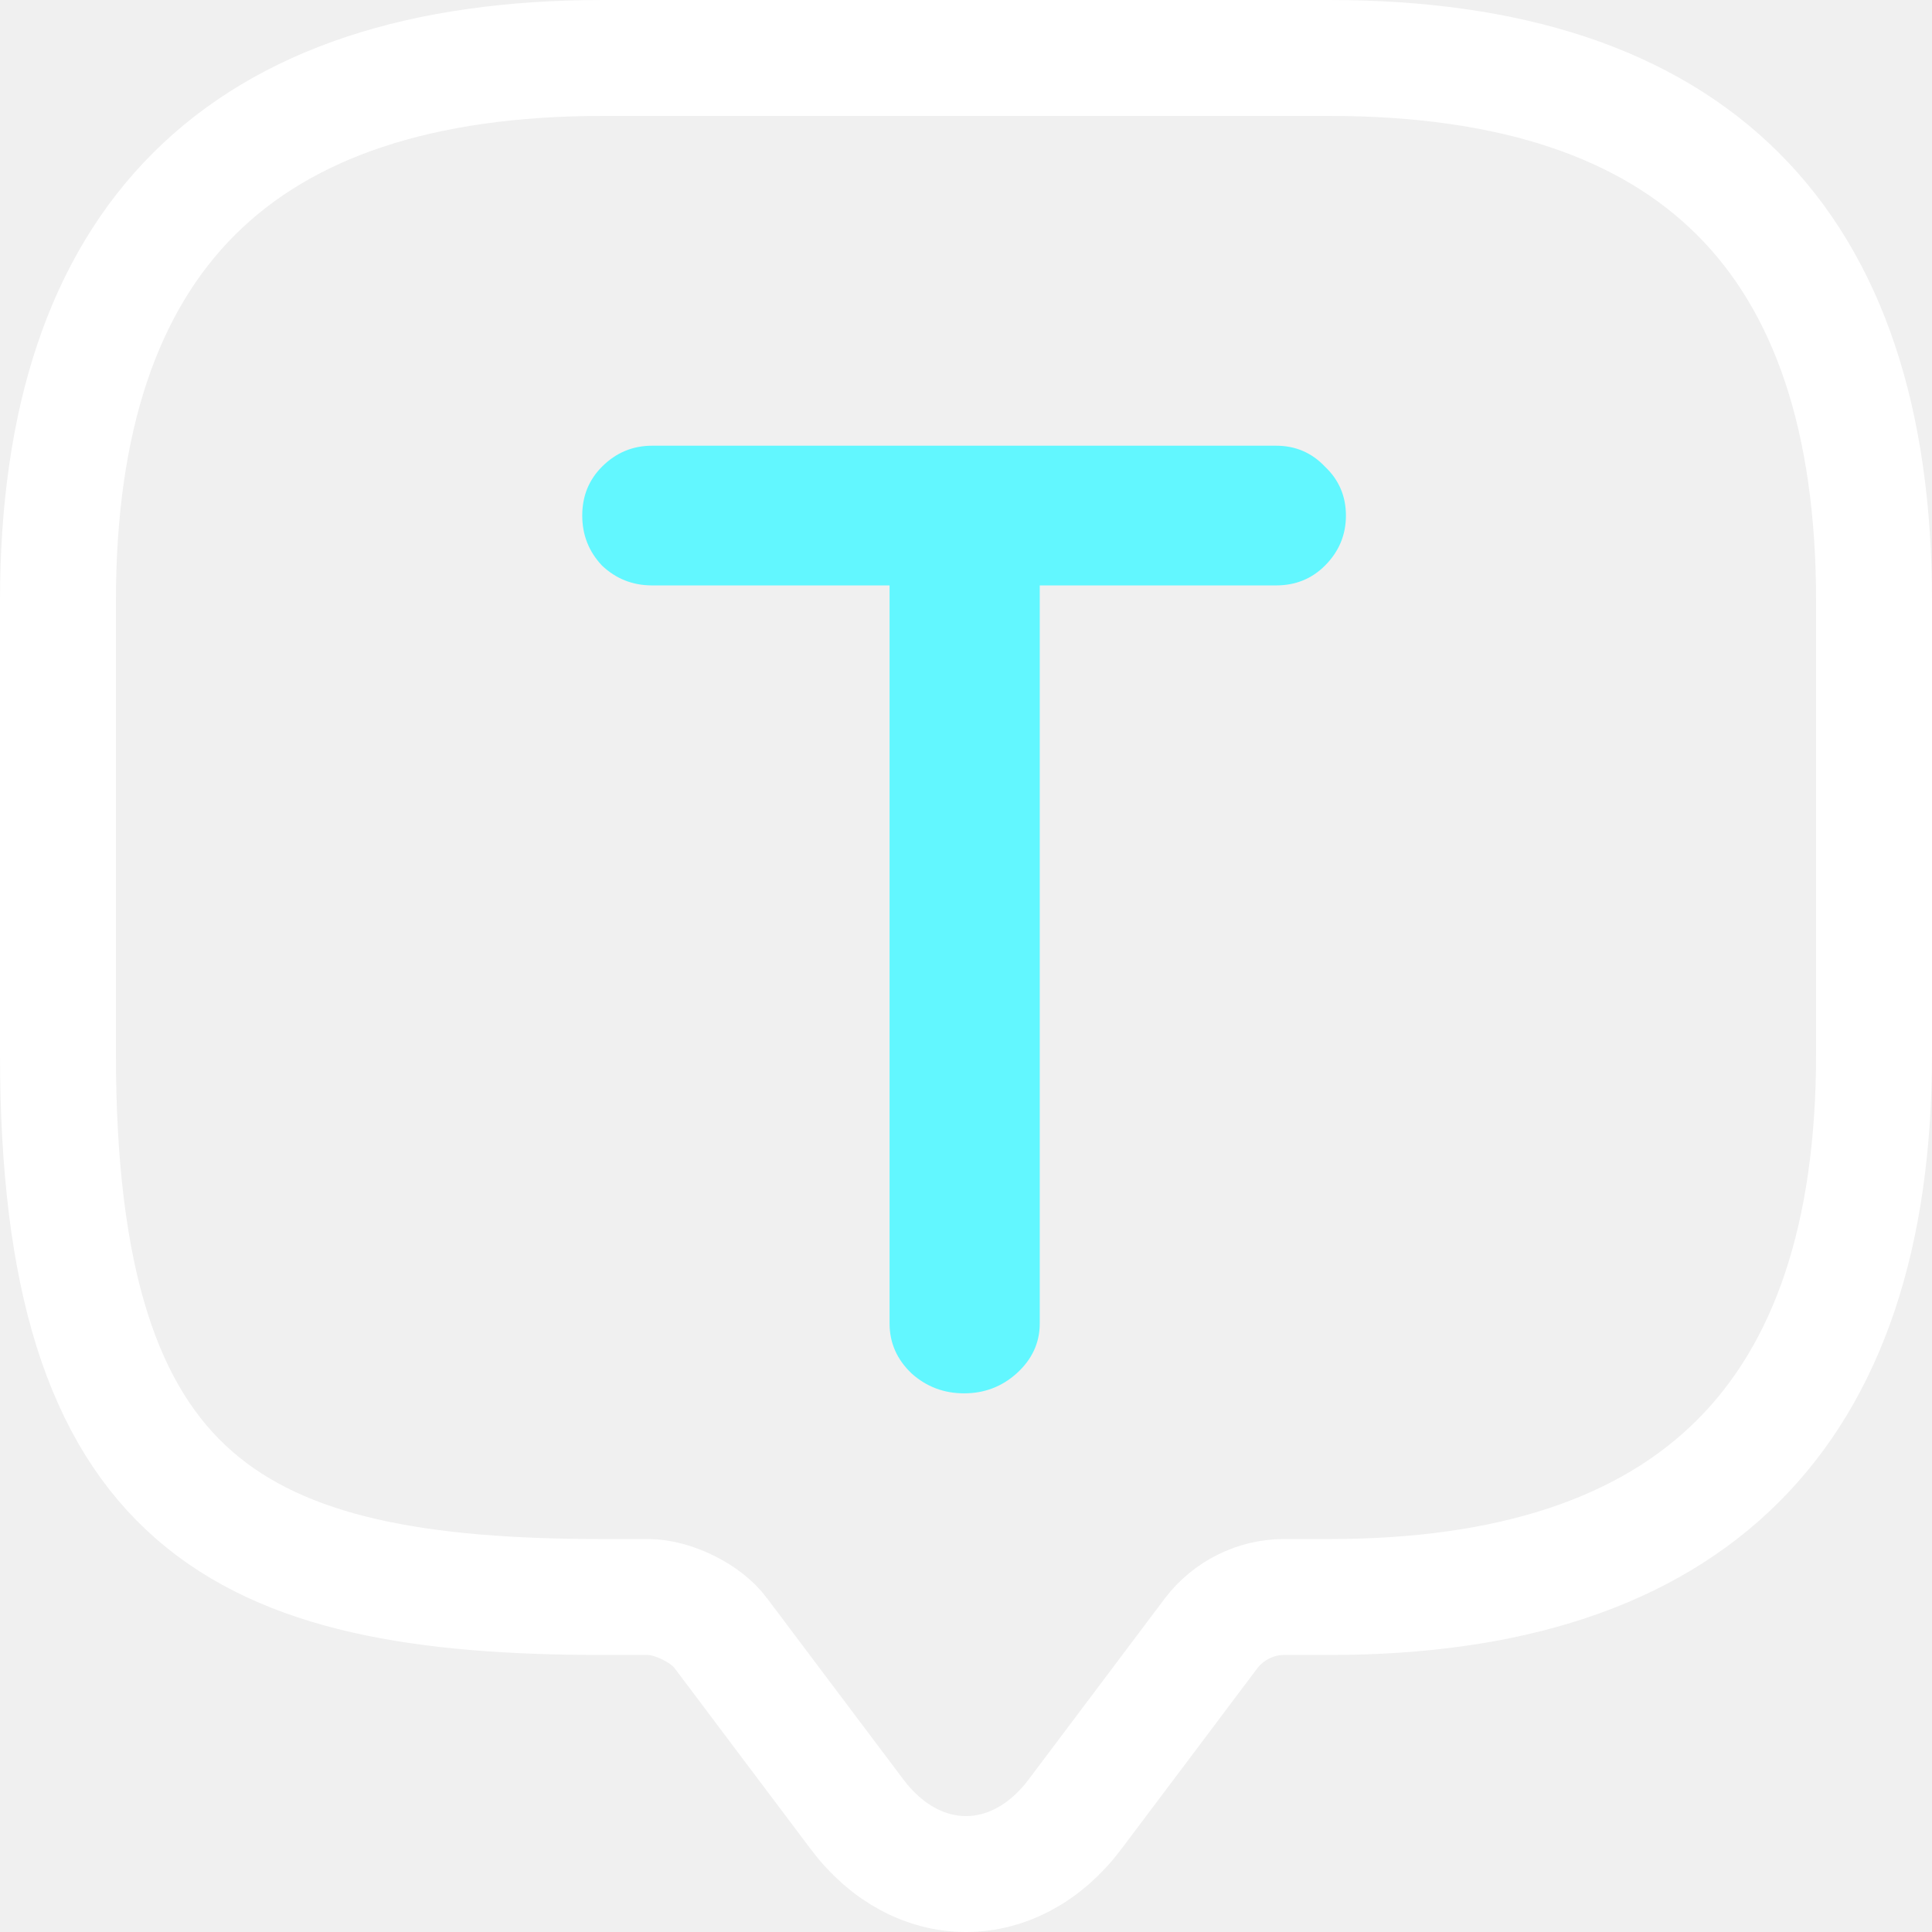
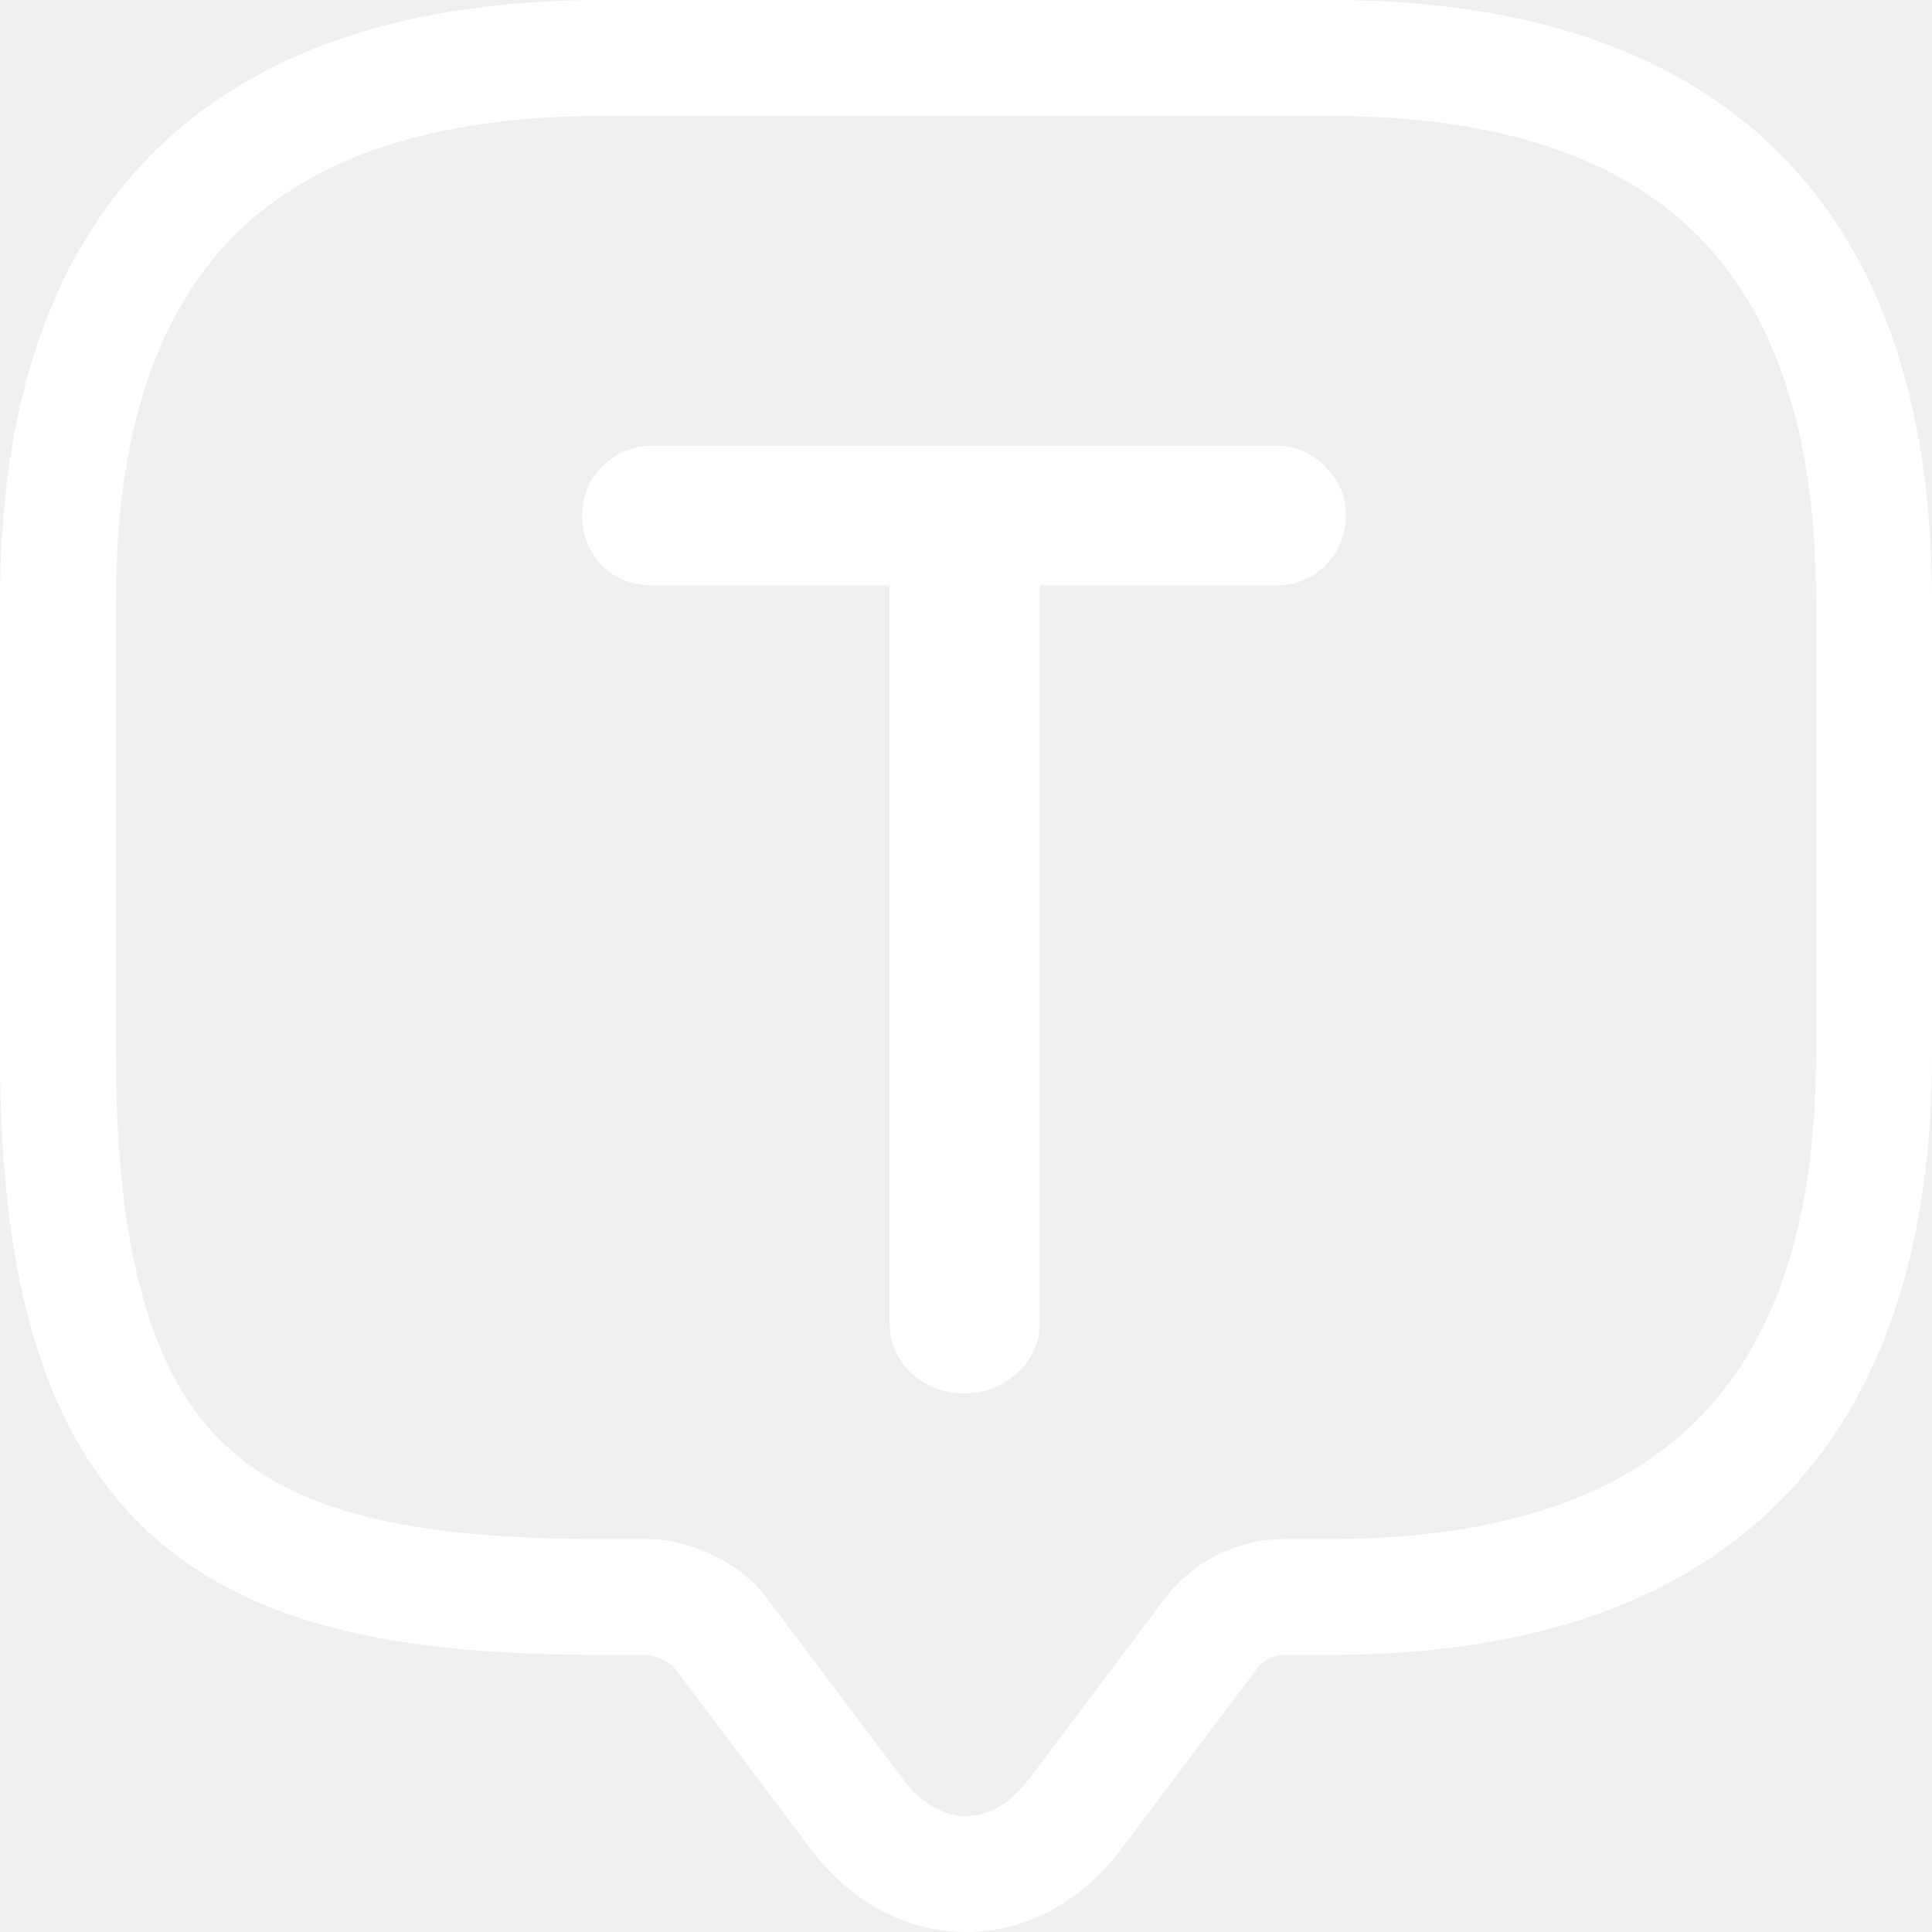
<svg xmlns="http://www.w3.org/2000/svg" width="100" height="100" viewBox="0 0 100 100" fill="none">
  <path d="M33.55 82.661H31.2C12.4 82.661 3 77.975 3 54.545V31.116C3 12.372 12.4 3 31.2 3H68.8C87.6 3 97 12.372 97 31.116V54.545C97 73.289 87.6 82.661 68.8 82.661H66.45C64.993 82.661 63.583 83.364 62.69 84.536L55.64 93.908C52.538 98.031 47.462 98.031 44.36 93.908L37.31 84.536C36.558 83.504 34.819 82.661 33.55 82.661Z" stroke="white" stroke-width="6" stroke-miterlimit="10" stroke-linecap="round" stroke-linejoin="round" />
-   <path d="M66.049 23.07C67.054 23.07 67.897 23.431 68.58 24.154C69.303 24.837 69.665 25.681 69.665 26.685C69.665 27.689 69.303 28.553 68.58 29.276C67.897 29.959 67.054 30.301 66.049 30.301H53.817V68.503C53.817 69.507 53.416 70.371 52.612 71.094C51.849 71.777 50.945 72.119 49.901 72.119C48.856 72.119 47.953 71.777 47.189 71.094C46.426 70.371 46.044 69.507 46.044 68.503V30.301H33.752C32.748 30.301 31.884 29.959 31.161 29.276C30.478 28.553 30.137 27.689 30.137 26.685C30.137 25.681 30.478 24.837 31.161 24.154C31.884 23.431 32.748 23.07 33.752 23.07H66.049Z" fill="#62F7FF" />
+   <path d="M66.049 23.07C67.054 23.07 67.897 23.431 68.58 24.154C69.303 24.837 69.665 25.681 69.665 26.685C69.665 27.689 69.303 28.553 68.58 29.276C67.897 29.959 67.054 30.301 66.049 30.301H53.817V68.503C53.817 69.507 53.416 70.371 52.612 71.094C51.849 71.777 50.945 72.119 49.901 72.119C48.856 72.119 47.953 71.777 47.189 71.094C46.426 70.371 46.044 69.507 46.044 68.503V30.301H33.752C32.748 30.301 31.884 29.959 31.161 29.276C30.478 28.553 30.137 27.689 30.137 26.685C30.137 25.681 30.478 24.837 31.161 24.154C31.884 23.431 32.748 23.07 33.752 23.07H66.049Z" fill="white" />
</svg>
